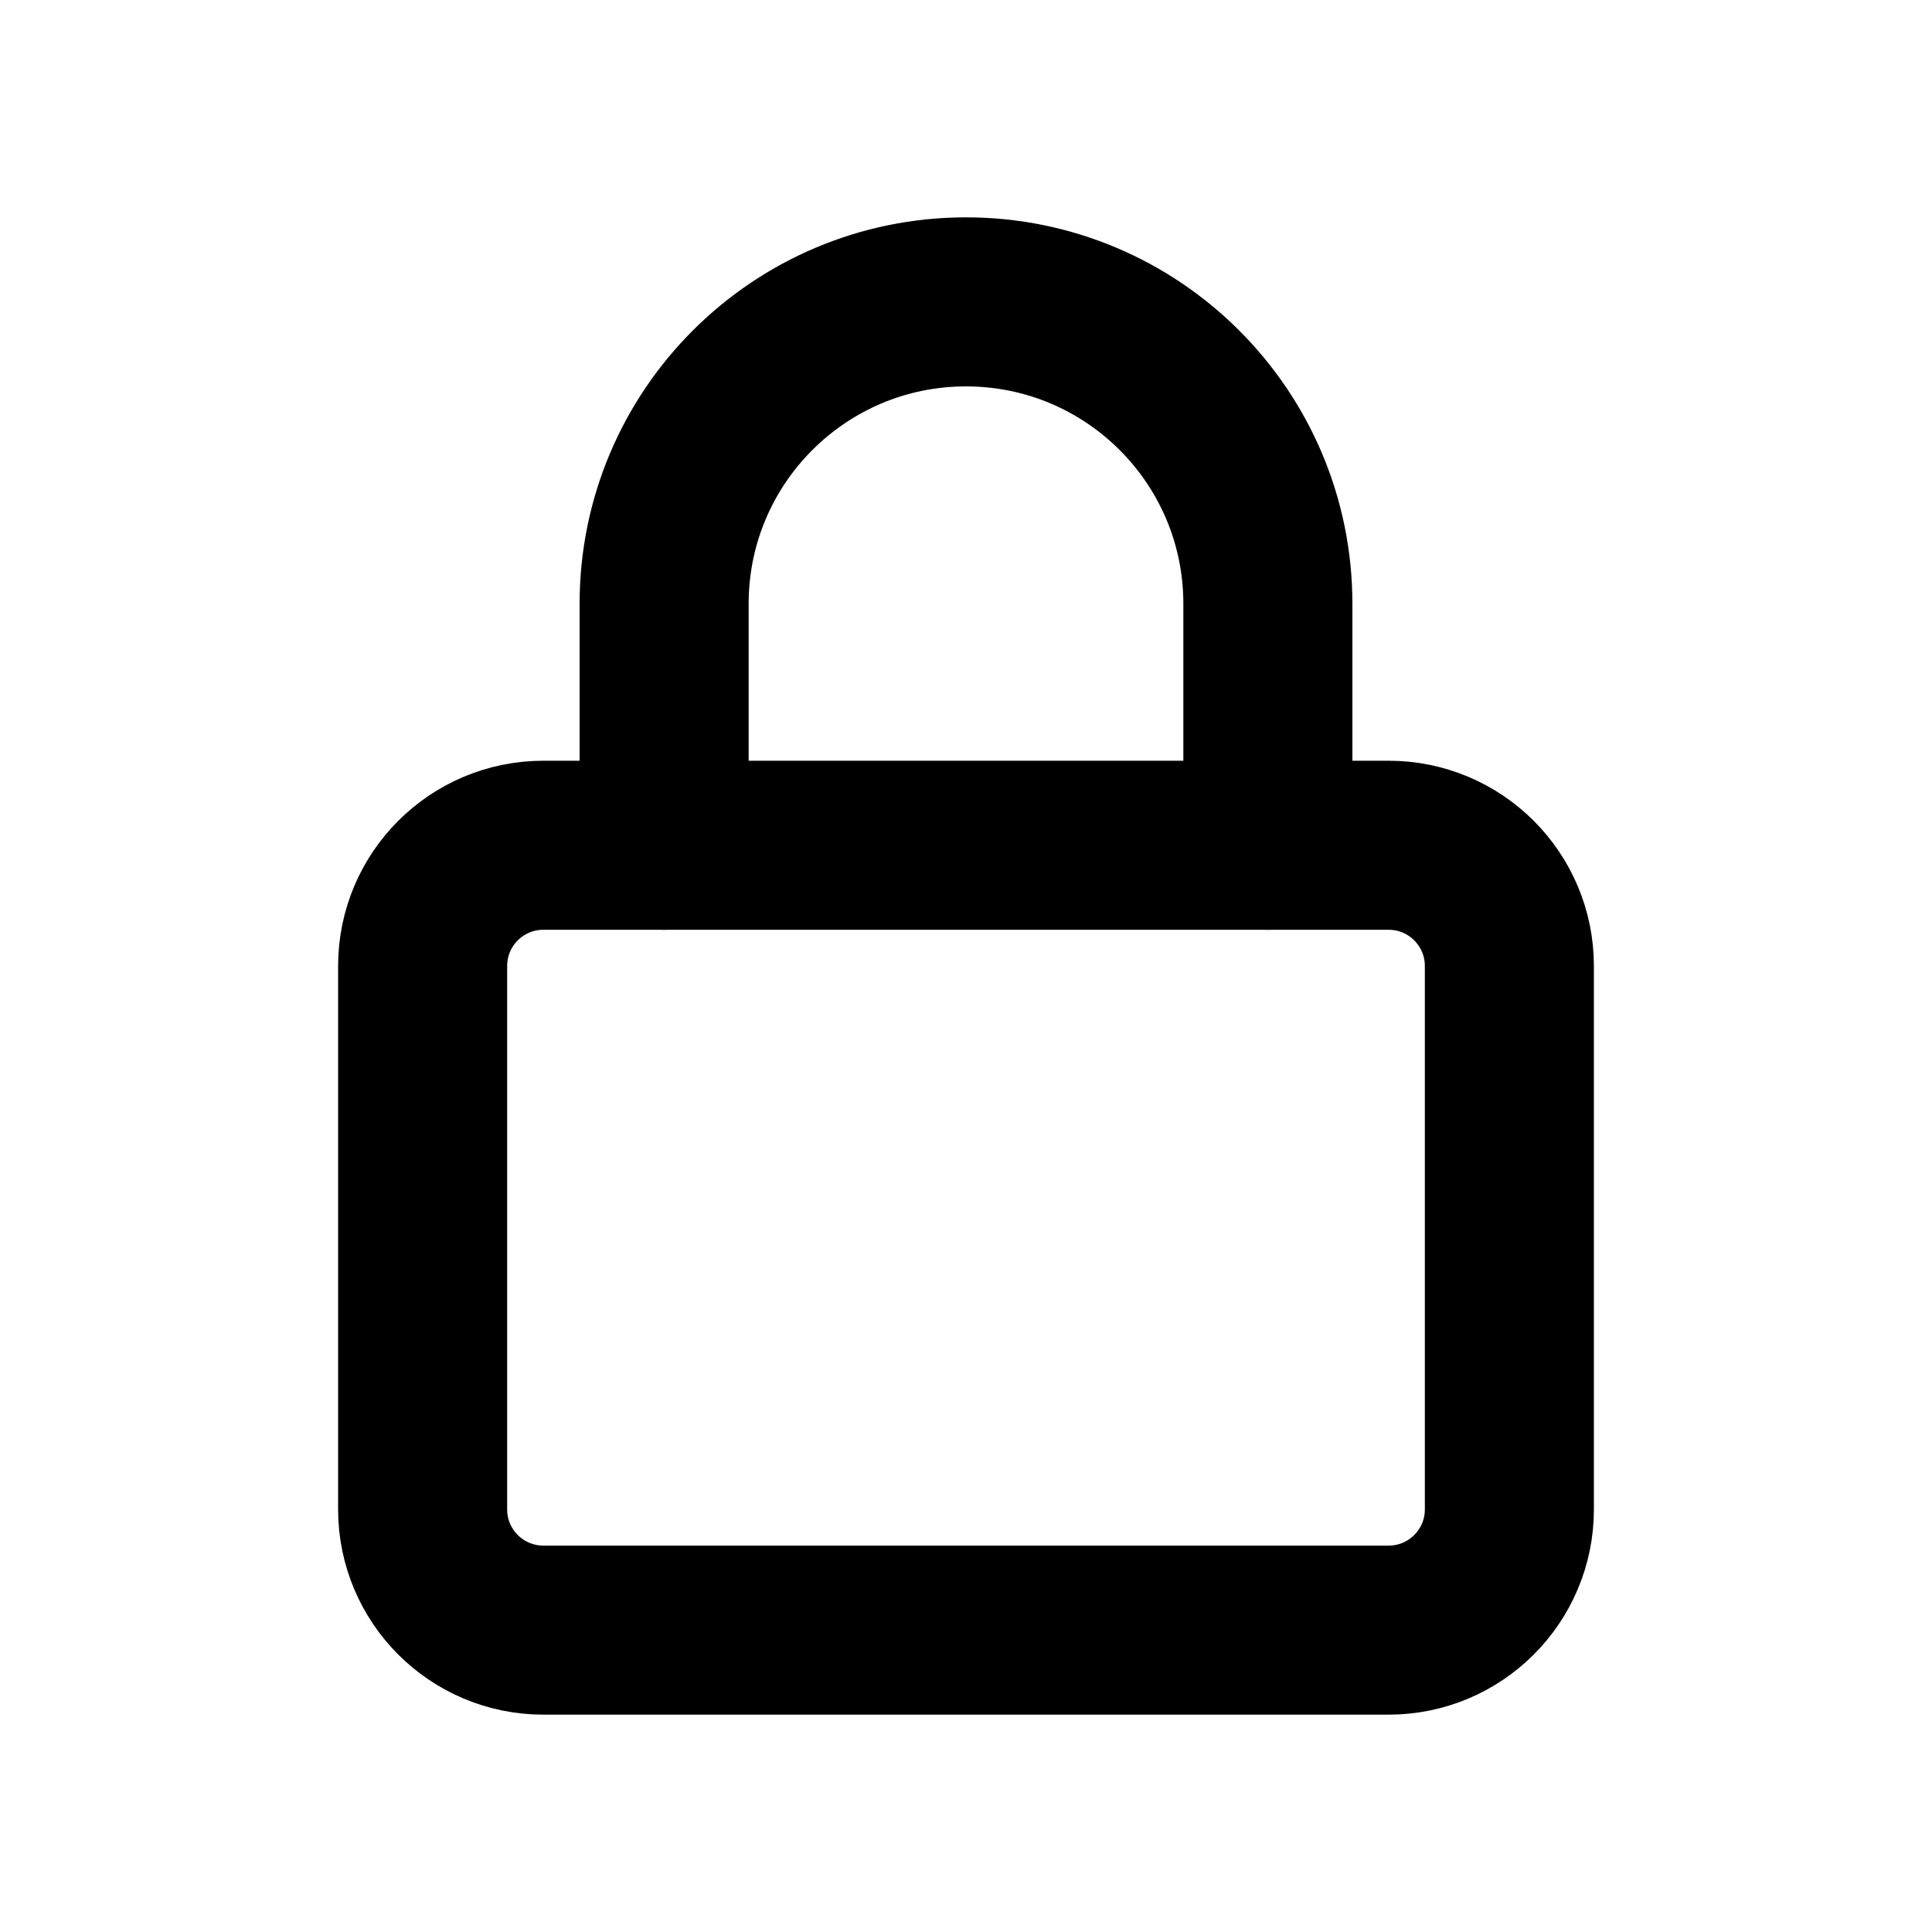
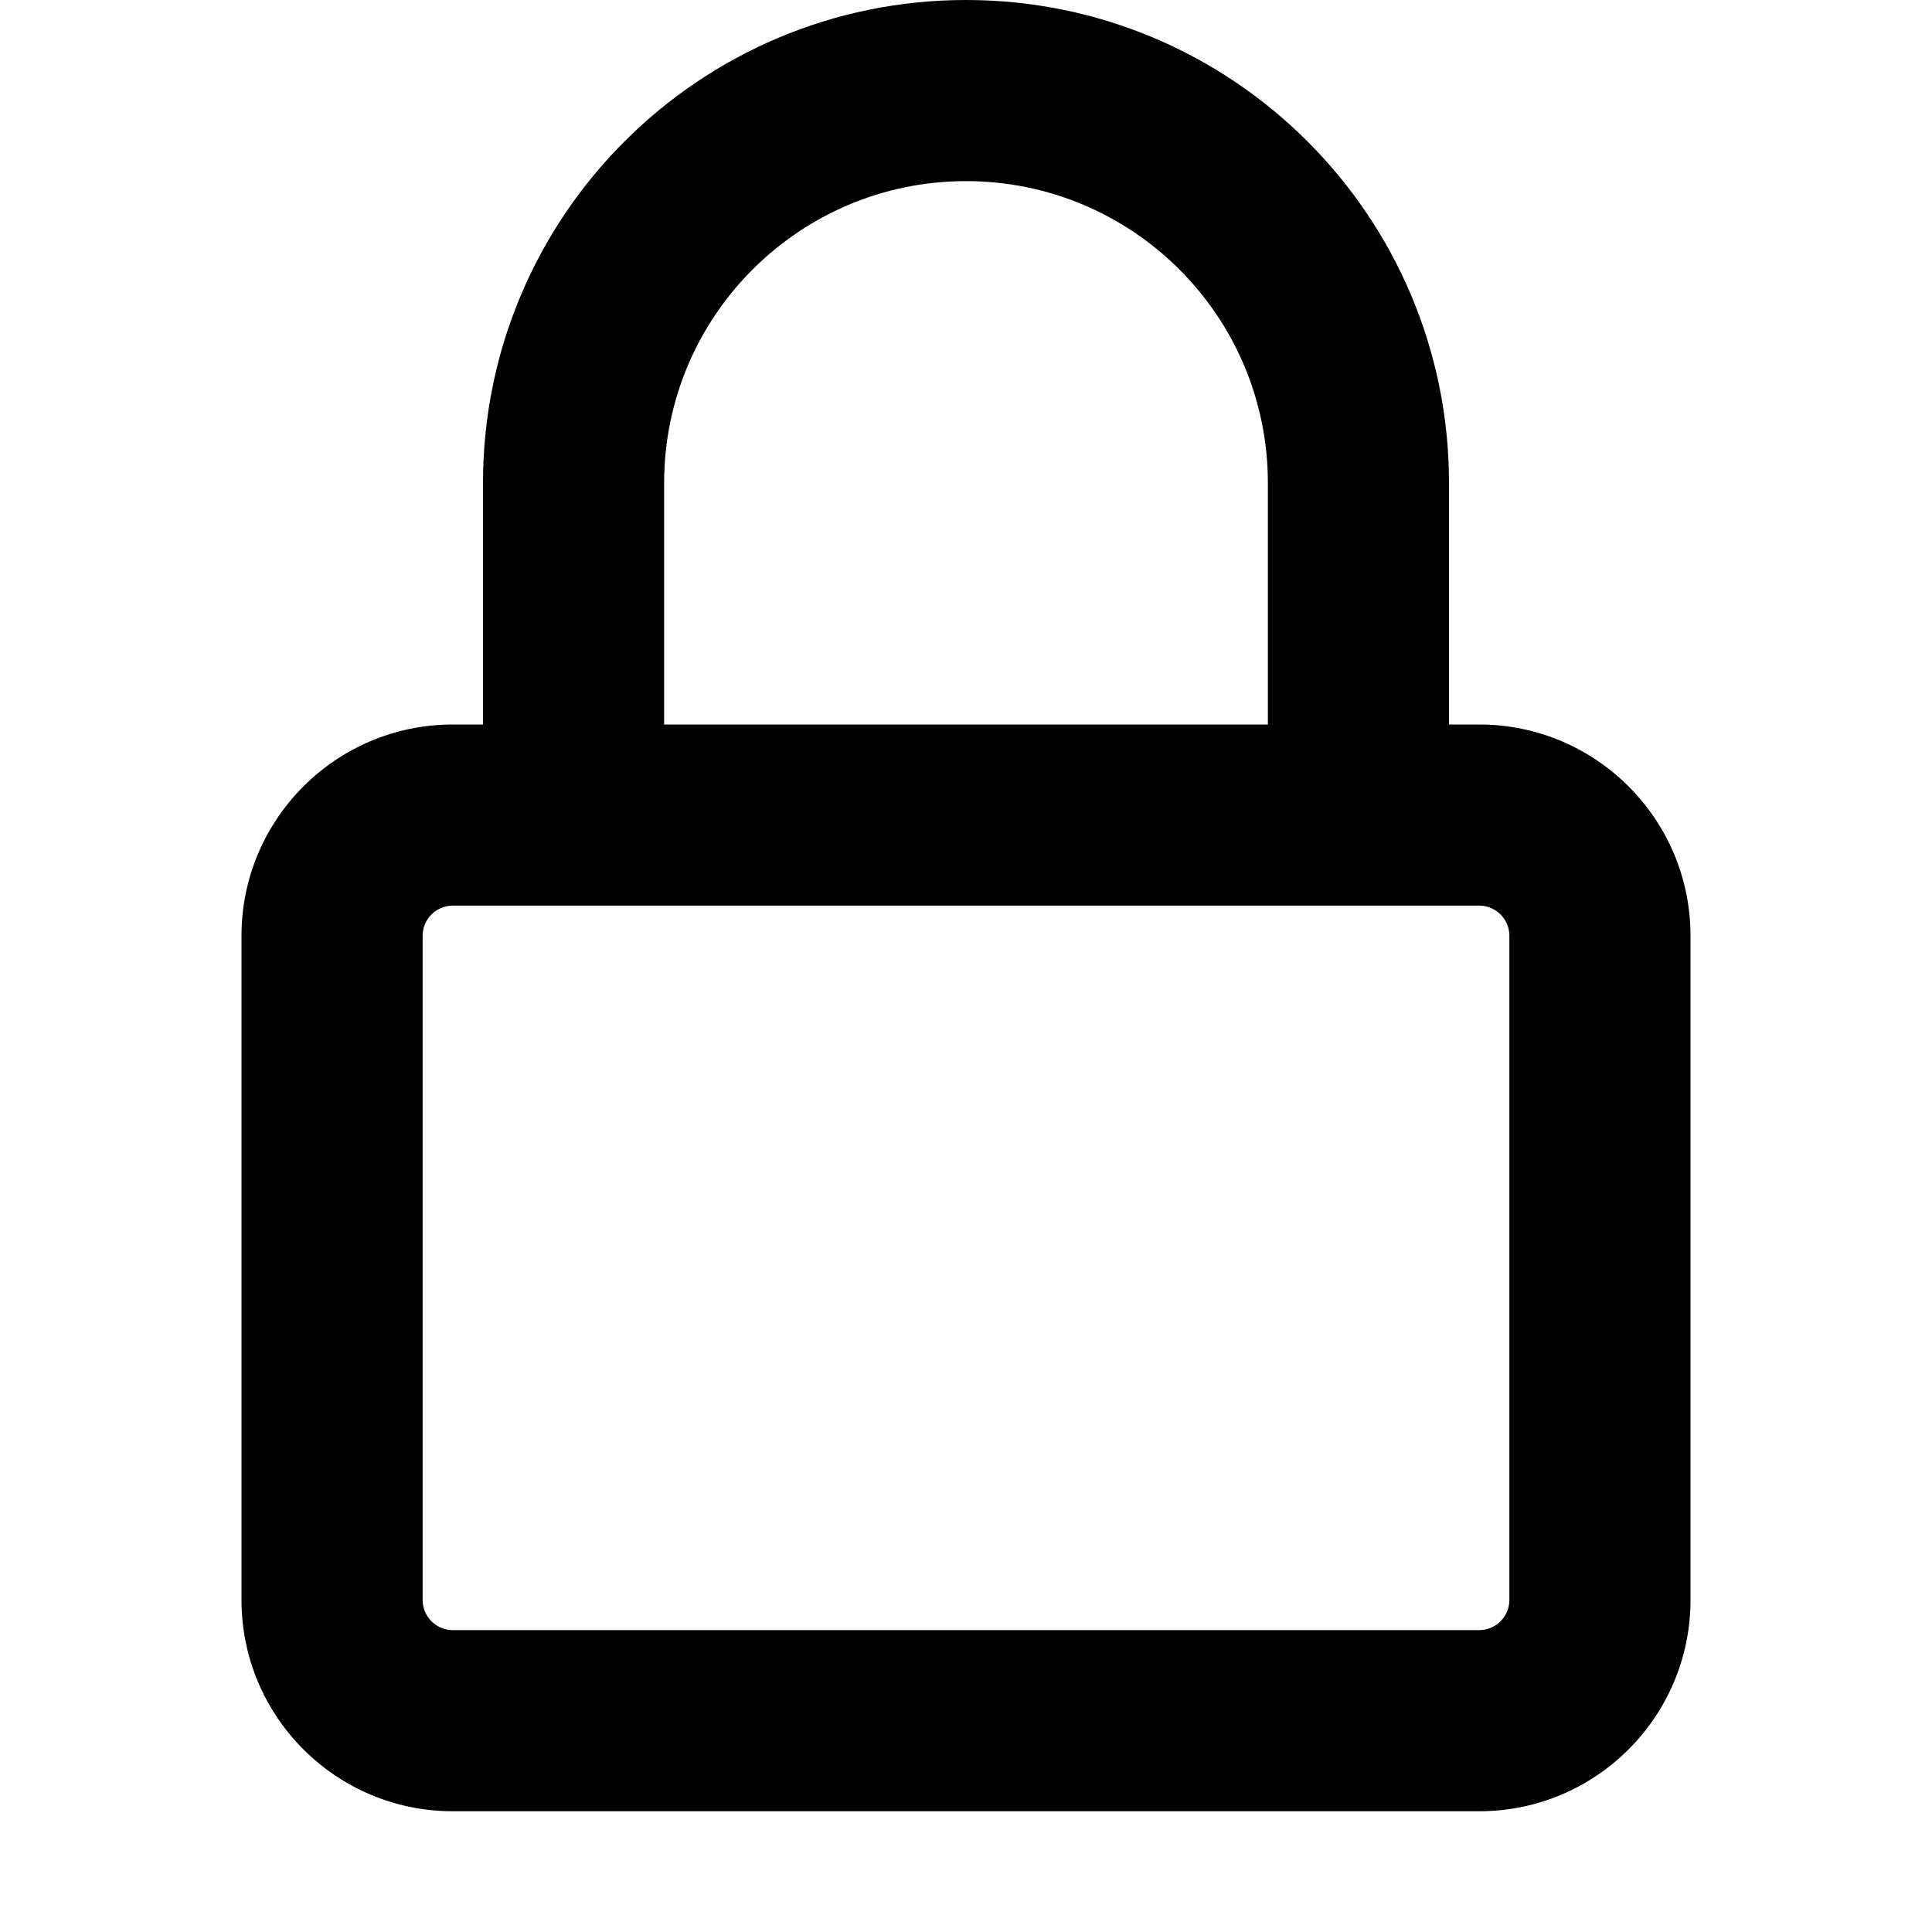
- <svg xmlns="http://www.w3.org/2000/svg" width="16" height="16" viewBox="0 0 16 16" fill="none" stroke="currentColor" stroke-width="1.4" stroke-linecap="round" stroke-linejoin="round">
-   <rect x="3.5" y="7" width="9" height="6.5" rx="1" />
-   <path d="M5.5 7V5a2.5 2.5 0 0 1 5 0v2" />
+ <svg xmlns="http://www.w3.org/2000/svg" width="16" height="16" viewBox="0 0 16 16">
+   <path d="M4 4a4 4 0 0 1 8 0v2h.25c.966 0 1.75.784 1.75 1.75v5.5A1.75 1.75 0 0 1 12.25 15h-8.5A1.75 1.75 0 0 1 2 13.25v-5.5C2 6.784 2.784 6 3.75 6H4Zm8.25 3.5h-8.5a.25.25 0 0 0-.25.25v5.5c0 .138.112.25.25.25h8.5a.25.25 0 0 0 .25-.25v-5.5a.25.25 0 0 0-.25-.25ZM10.5 6V4a2.5 2.5 0 1 0-5 0v2Z" />
</svg>
